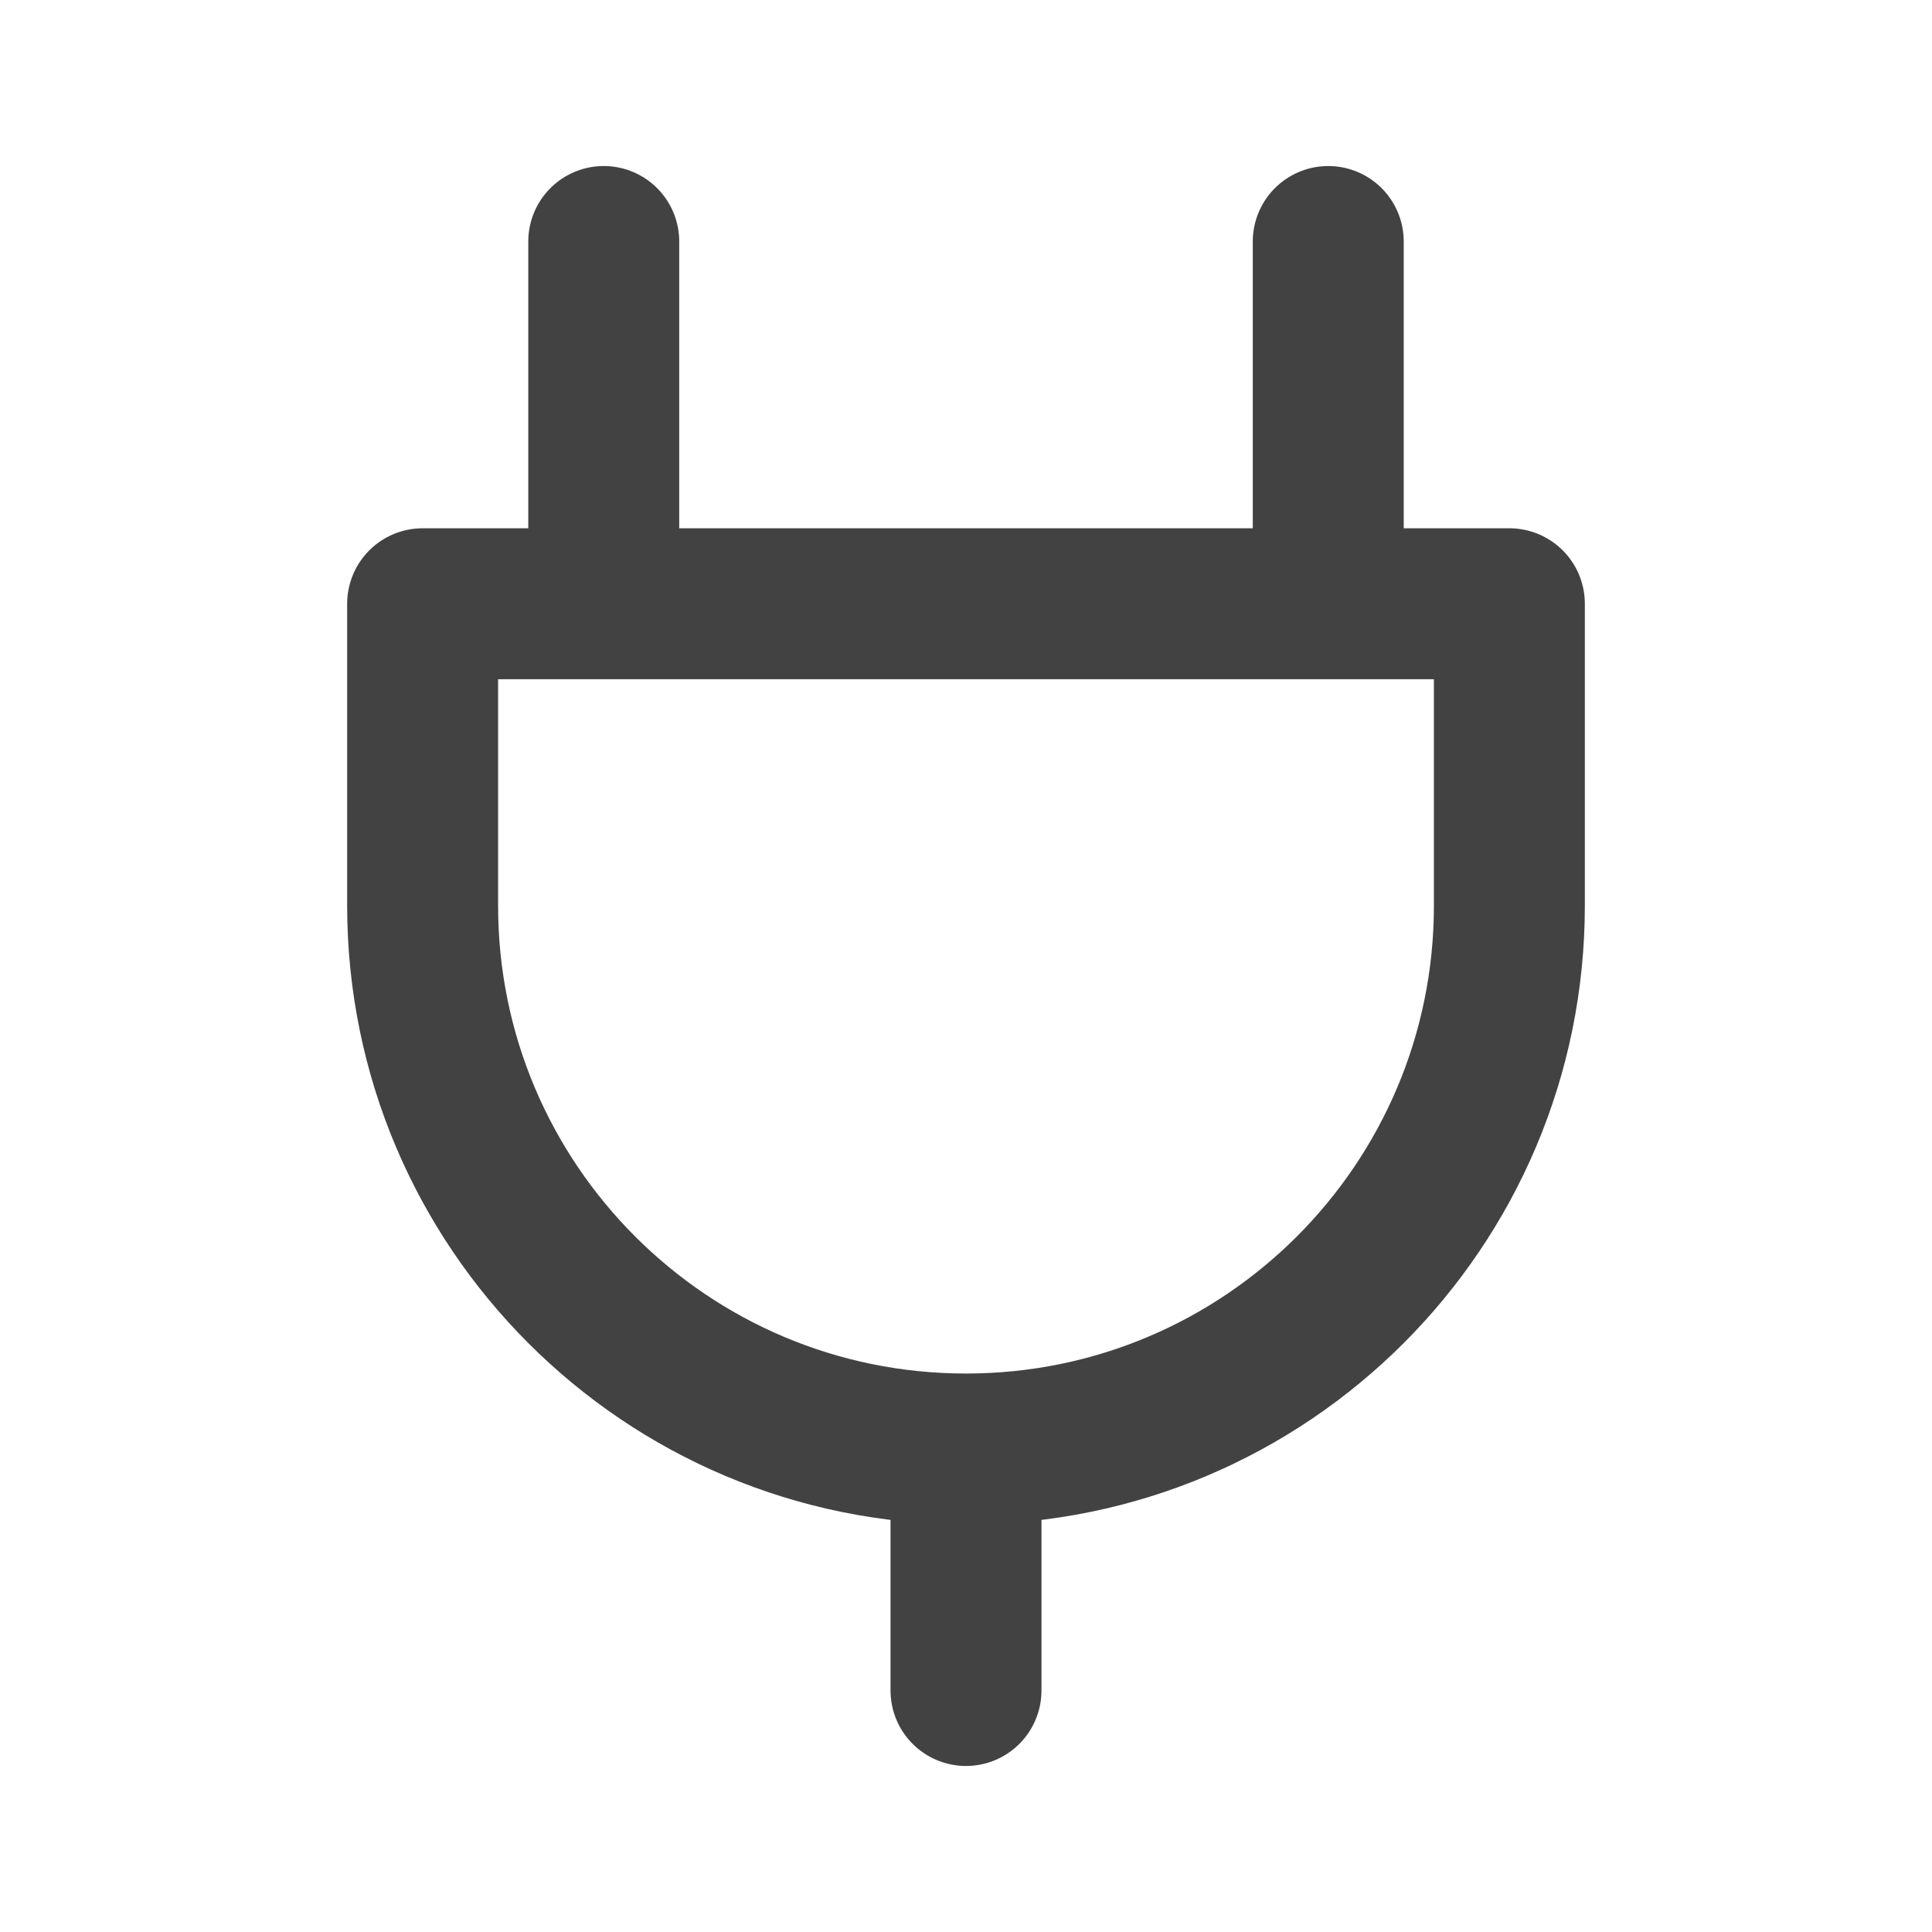
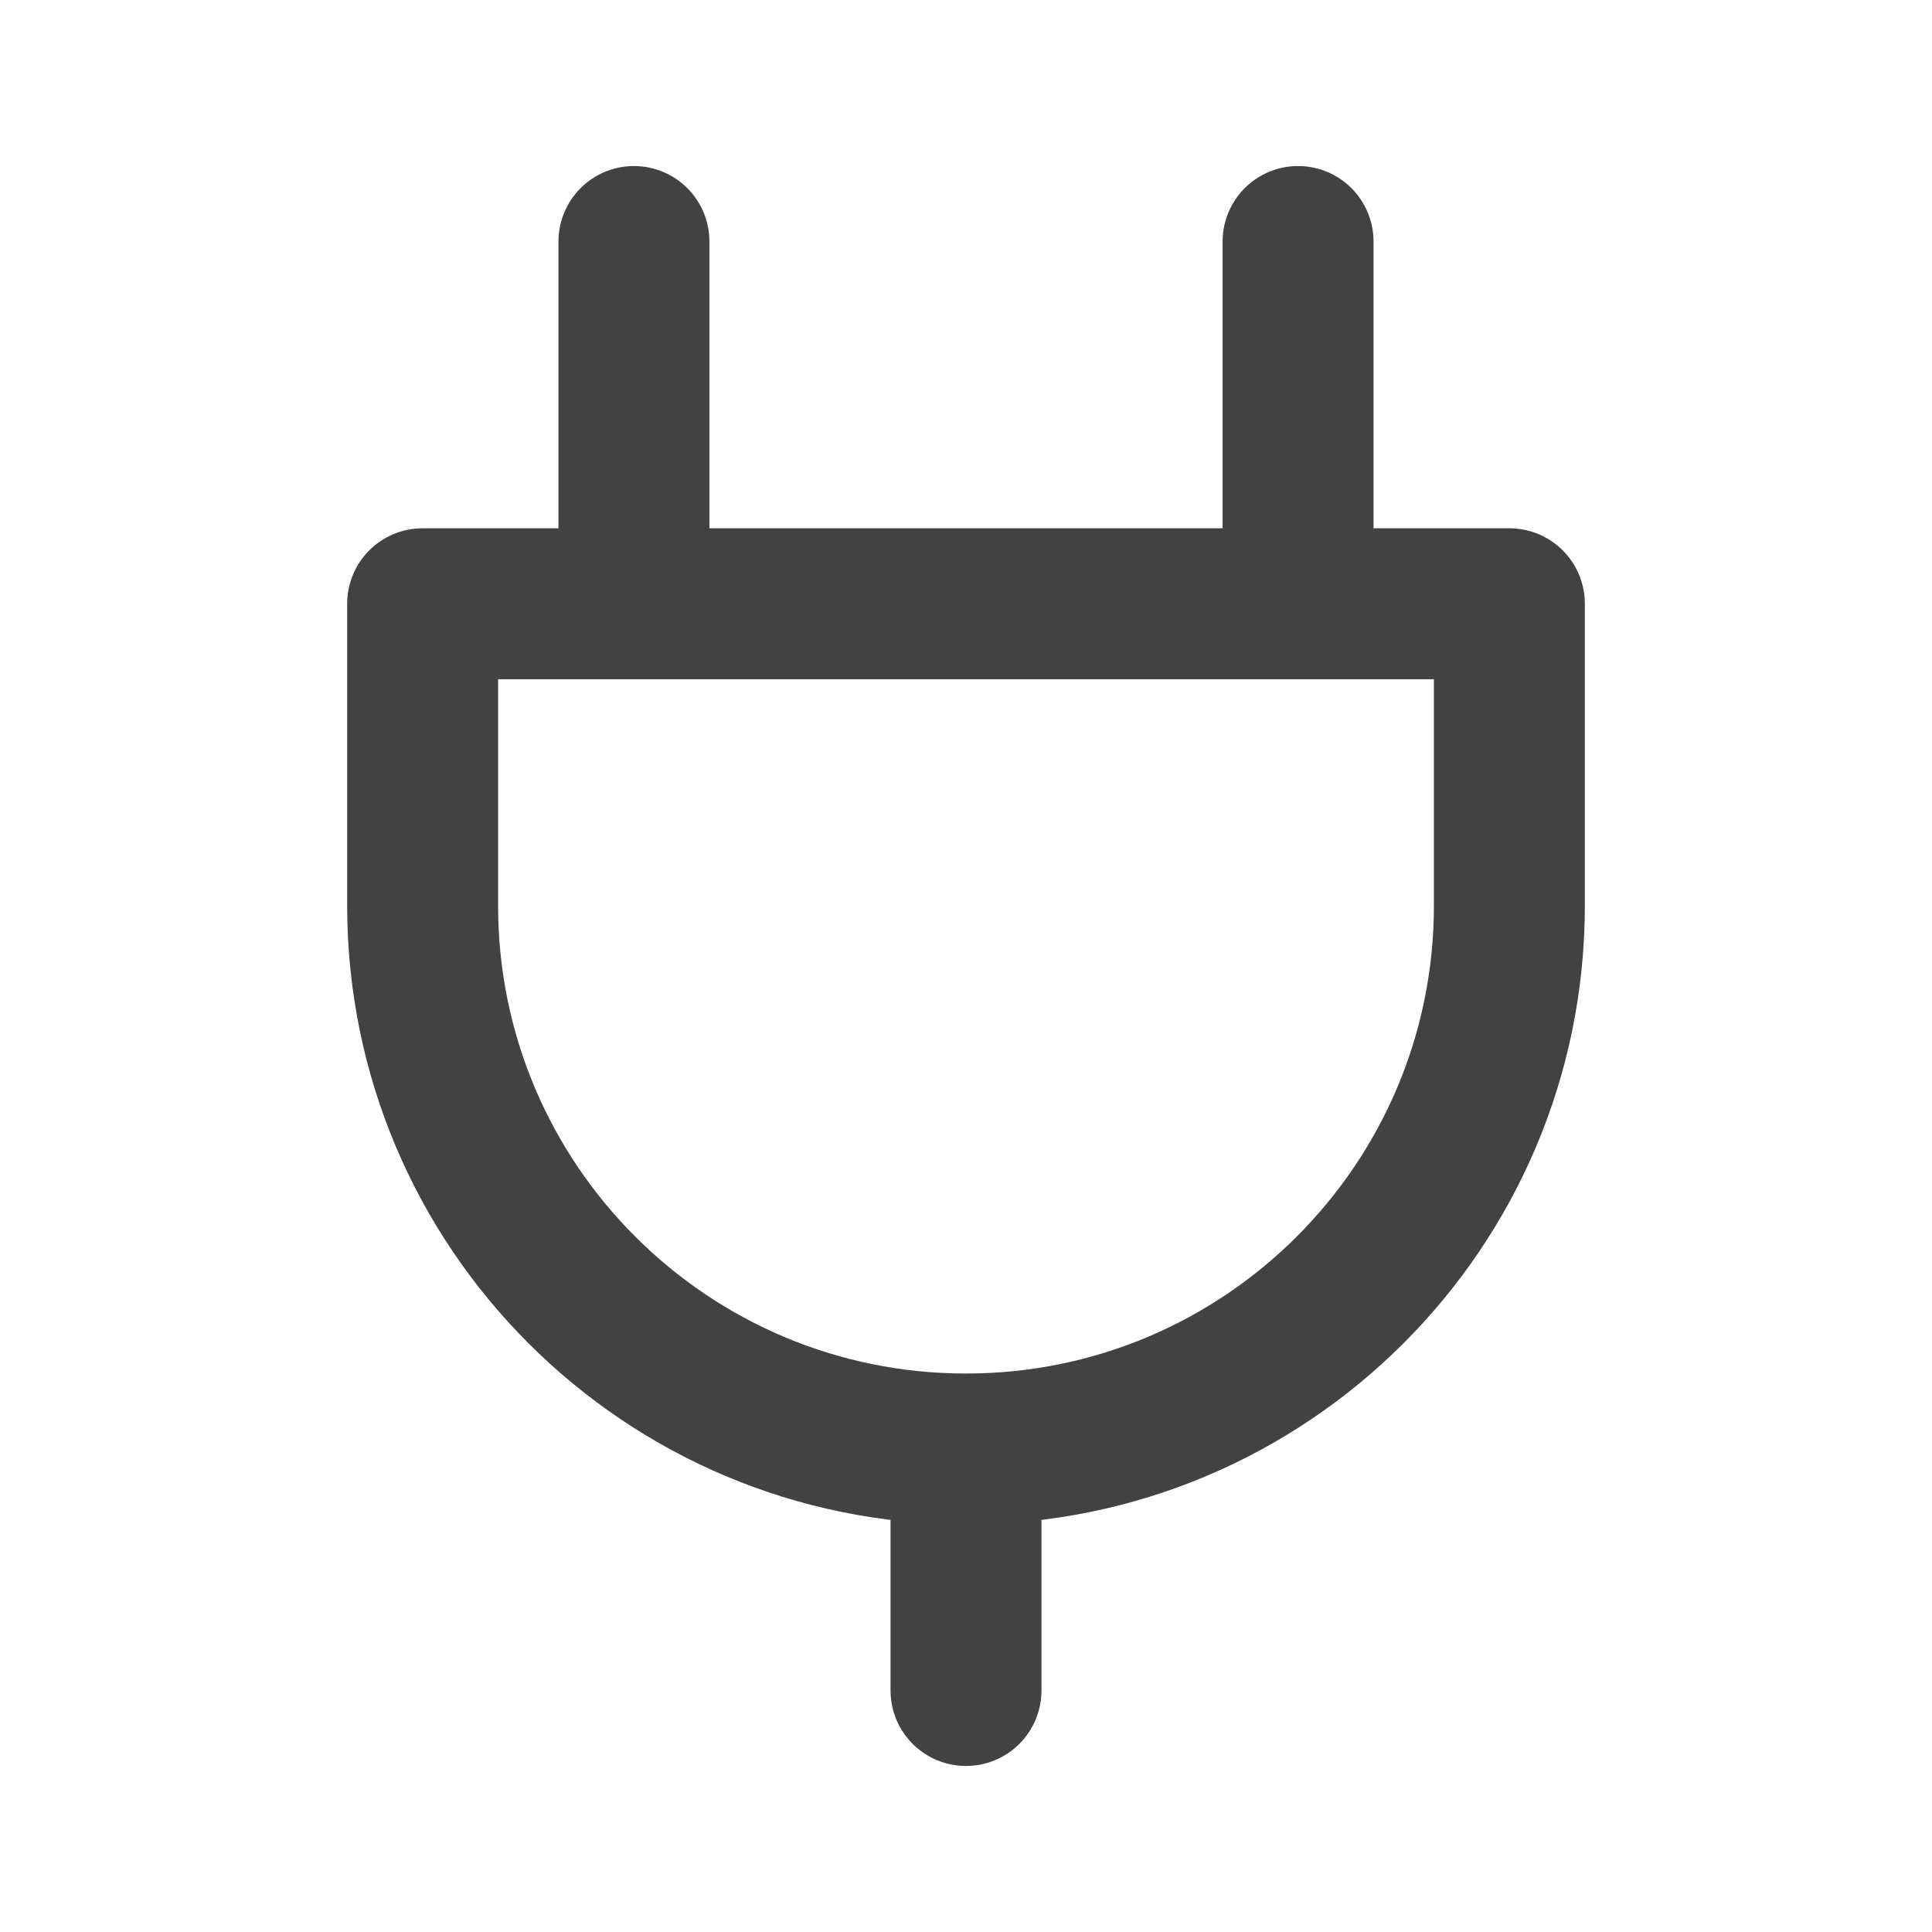
- <svg xmlns="http://www.w3.org/2000/svg" width="16" height="16" viewBox="0 0 16 16" fill="none" role="img" aria-label="onapi / socket tree icon">
-   <g transform="translate(0 0) scale(1.0)" style="color:#424242" fill="none" stroke="currentColor" stroke-width="1.25" stroke-linecap="round" stroke-linejoin="round">
-     <path d="M5 2v3m6-3v3M3.5 5h9v2.5a4.5 4.5 0 0 1-9 0ZM8 12v2" />
+ <svg xmlns="http://www.w3.org/2000/svg" style="color:#424242" width="16" height="16" viewBox="0 0 16 16" fill="none" role="img" aria-label="Socket">
+   <g stroke="currentColor" stroke-width="1.25" stroke-linecap="round" stroke-linejoin="round">
+     <path d="M5.25 2v3m5.5-3v3M3.5 5h9v2.5a4.5 4.5 0 0 1-9 0ZM8 12v2" />
  </g>
</svg>
